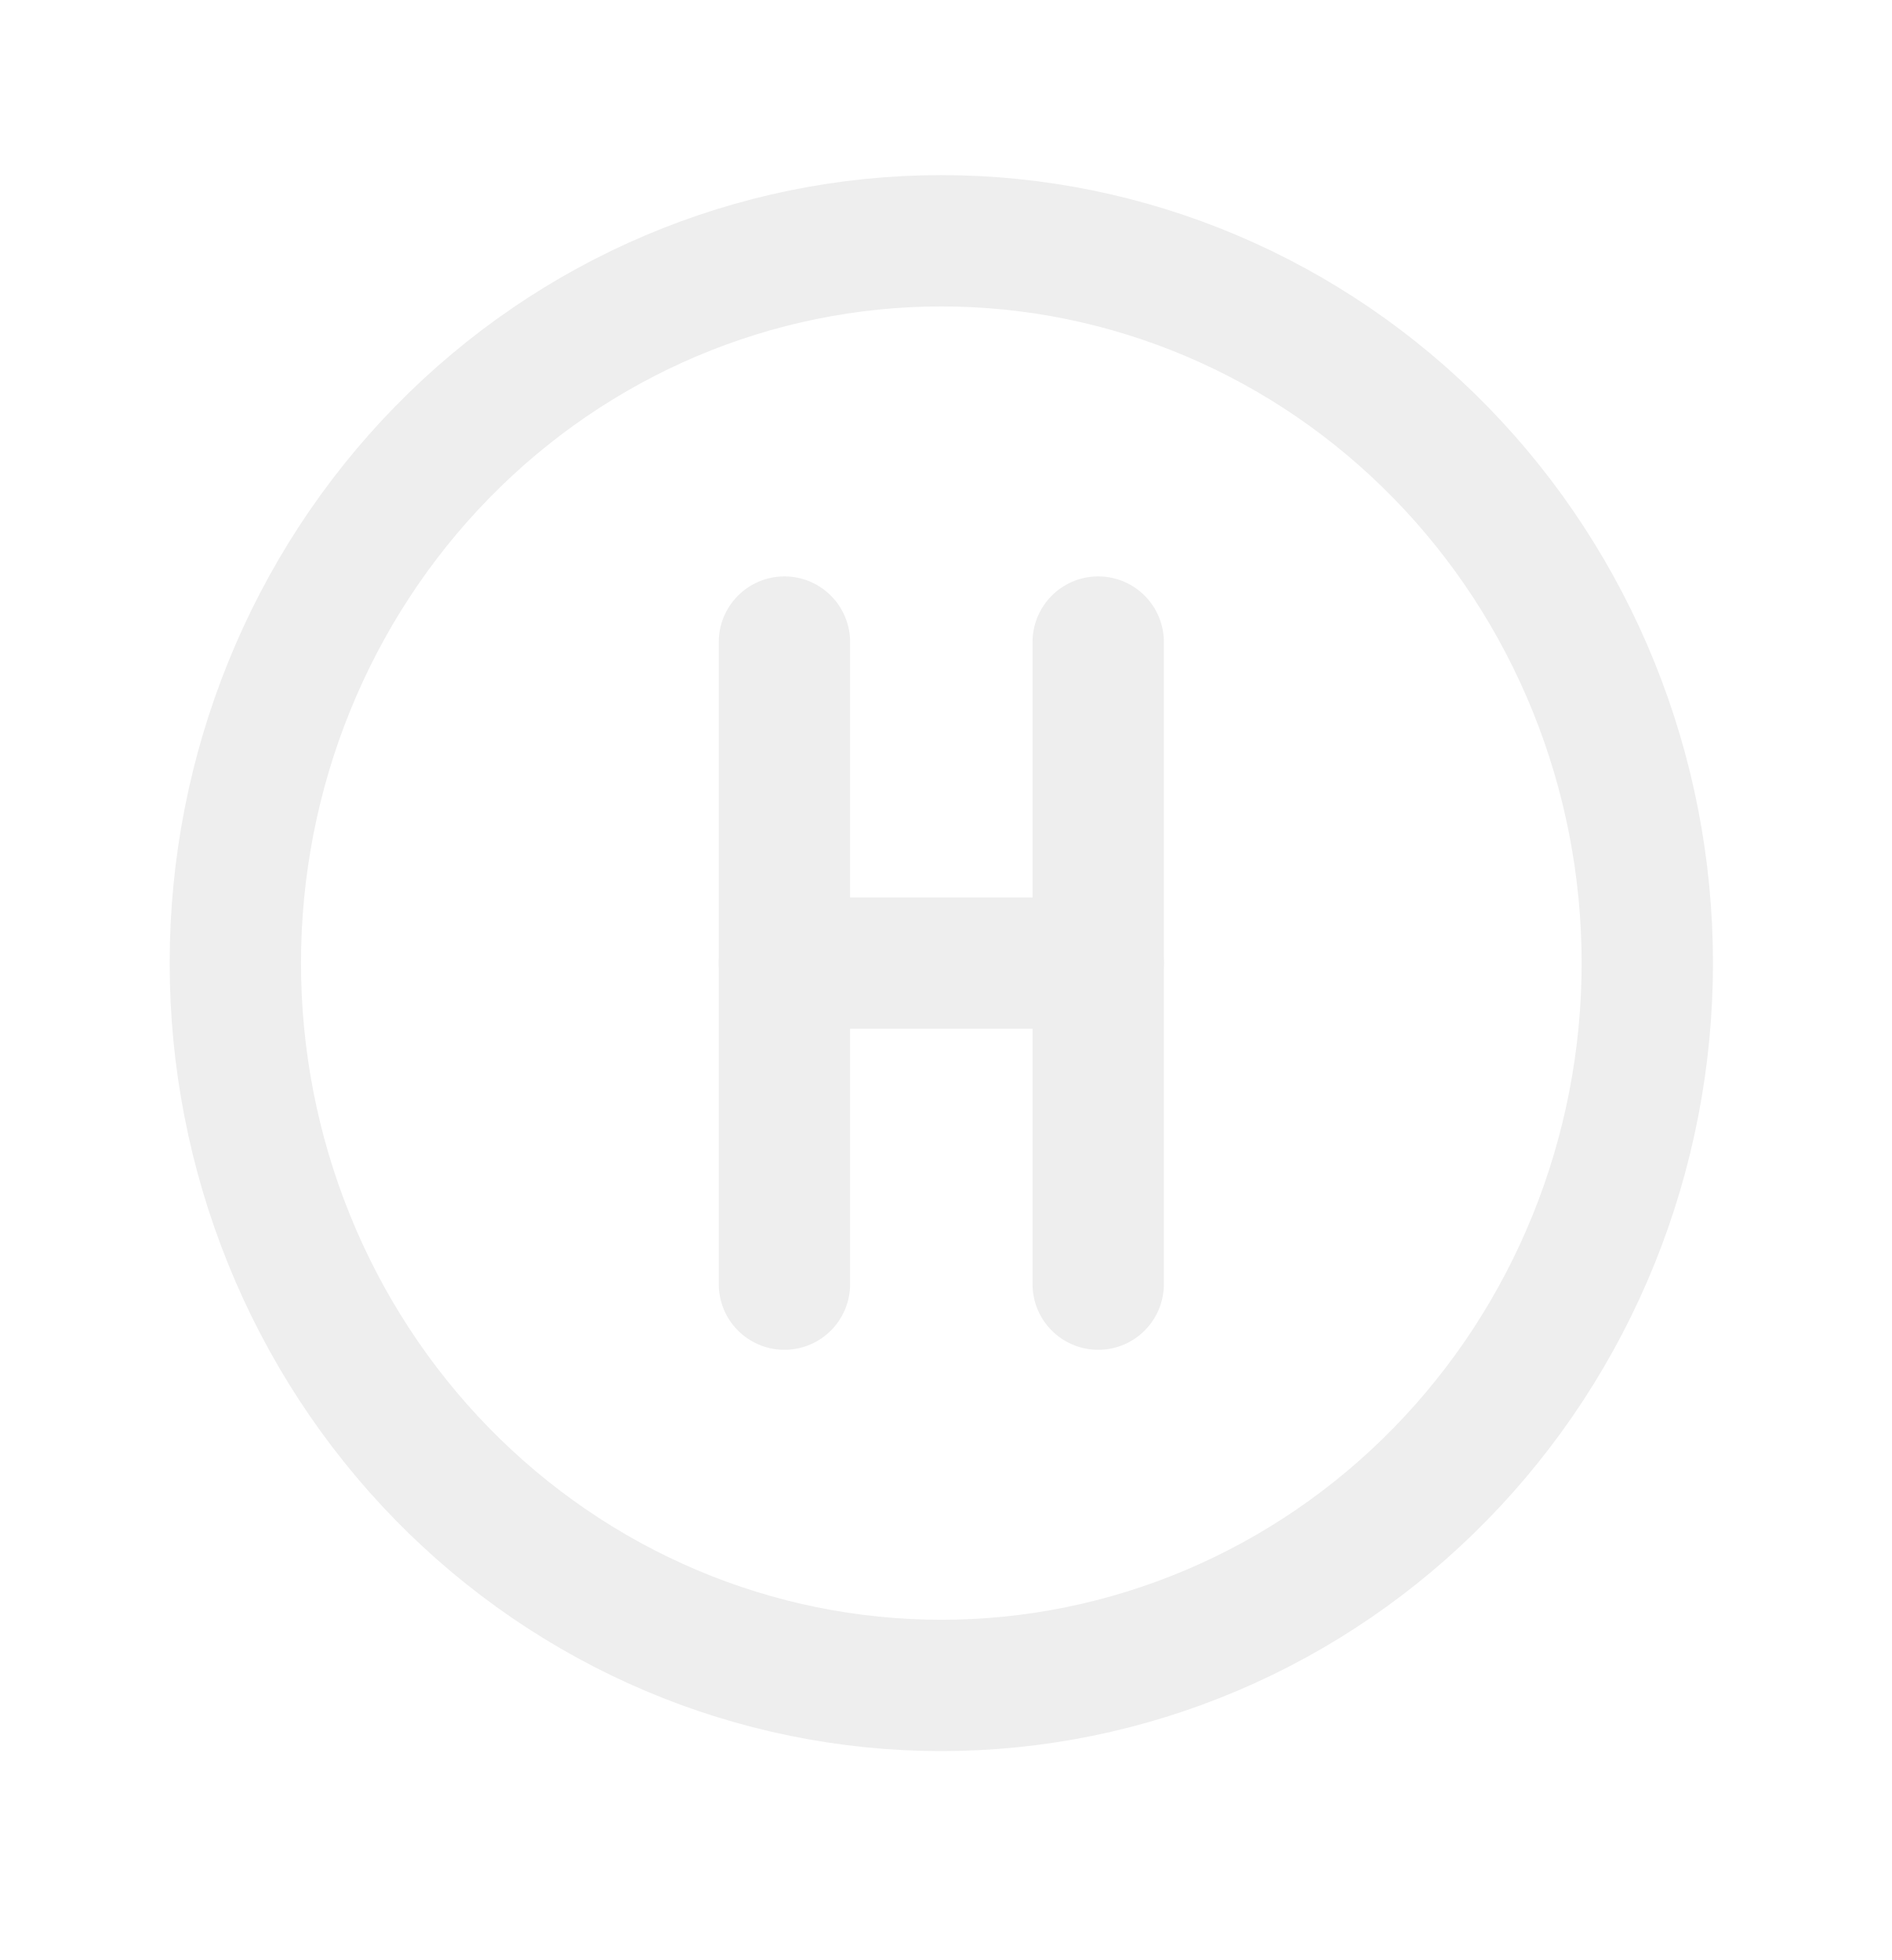
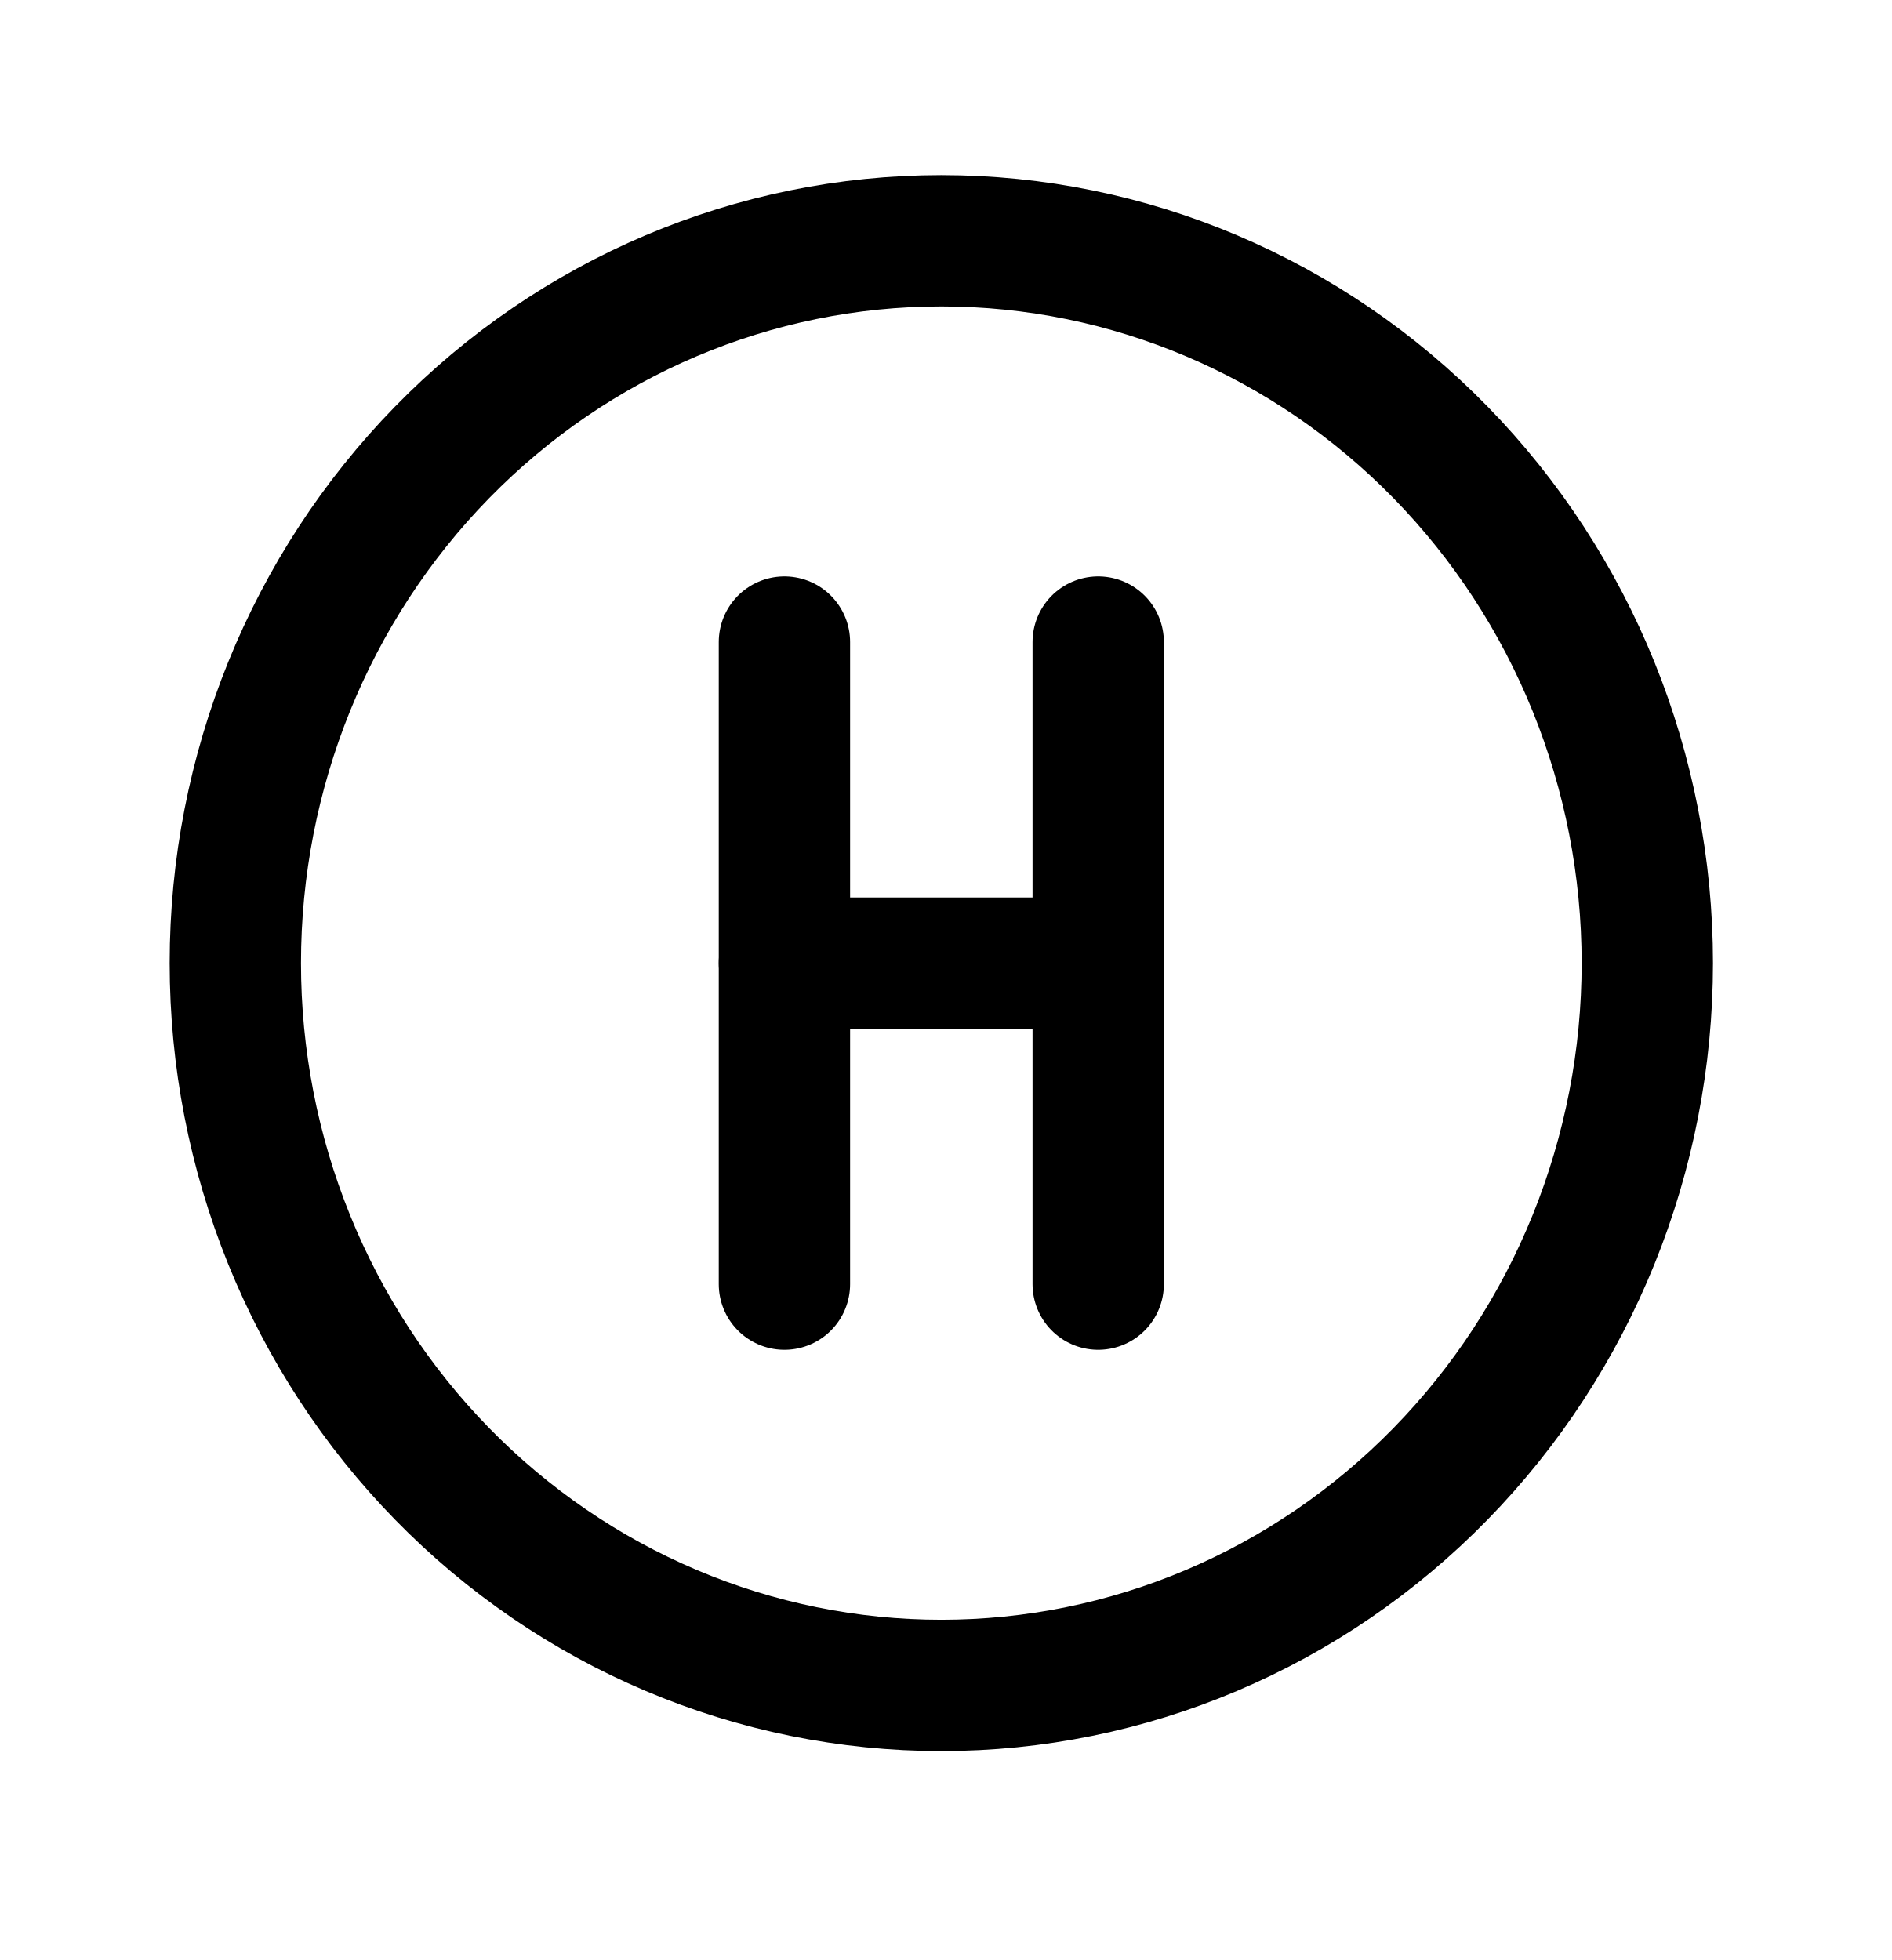
- <svg xmlns="http://www.w3.org/2000/svg" width="55" height="57" viewBox="0 0 55 57" fill="none">
-   <path d="M22.81 37.345V18.672" stroke="#EEEEEE" stroke-width="3.819" stroke-linecap="round" stroke-linejoin="round" />
-   <path d="M6.843 28.009C6.843 30.767 7.374 33.499 8.406 36.047C9.437 38.596 10.95 40.912 12.856 42.862C14.762 44.813 17.025 46.36 19.516 47.416C22.007 48.472 24.676 49.015 27.372 49.015C30.068 49.015 32.737 48.472 35.228 47.416C37.719 46.36 39.982 44.813 41.888 42.862C43.795 40.912 45.307 38.596 46.339 36.047C47.37 33.499 47.901 30.767 47.901 28.009C47.901 22.437 45.738 17.094 41.888 13.155C38.038 9.215 32.817 7.002 27.372 7.002C21.927 7.002 16.706 9.215 12.856 13.155C9.006 17.094 6.843 22.437 6.843 28.009Z" stroke="#EEEEEE" stroke-width="3.819" stroke-linecap="round" stroke-linejoin="round" />
-   <path d="M31.934 37.345V18.672" stroke="#EEEEEE" stroke-width="3.819" stroke-linecap="round" stroke-linejoin="round" />
-   <path d="M22.81 28.009H31.934" stroke="#EEEEEE" stroke-width="3.819" stroke-linecap="round" stroke-linejoin="round" />
+ <svg xmlns="http://www.w3.org/2000/svg" viewBox="0 0 55 57" fill="none">
+   <path d="M22.81 37.345V18.672" stroke="currentColor" stroke-width="3.819" stroke-linecap="round" stroke-linejoin="round" />
+   <path d="M6.843 28.009C6.843 30.767 7.374 33.499 8.406 36.047C9.437 38.596 10.95 40.912 12.856 42.862C14.762 44.813 17.025 46.36 19.516 47.416C22.007 48.472 24.676 49.015 27.372 49.015C30.068 49.015 32.737 48.472 35.228 47.416C37.719 46.36 39.982 44.813 41.888 42.862C43.795 40.912 45.307 38.596 46.339 36.047C47.37 33.499 47.901 30.767 47.901 28.009C47.901 22.437 45.738 17.094 41.888 13.155C38.038 9.215 32.817 7.002 27.372 7.002C21.927 7.002 16.706 9.215 12.856 13.155C9.006 17.094 6.843 22.437 6.843 28.009Z" stroke="currentColor" stroke-width="3.819" stroke-linecap="round" stroke-linejoin="round" />
+   <path d="M31.934 37.345V18.672" stroke="currentColor" stroke-width="3.819" stroke-linecap="round" stroke-linejoin="round" />
+   <path d="M22.81 28.009H31.934" stroke="currentColor" stroke-width="3.819" stroke-linecap="round" stroke-linejoin="round" />
</svg>
